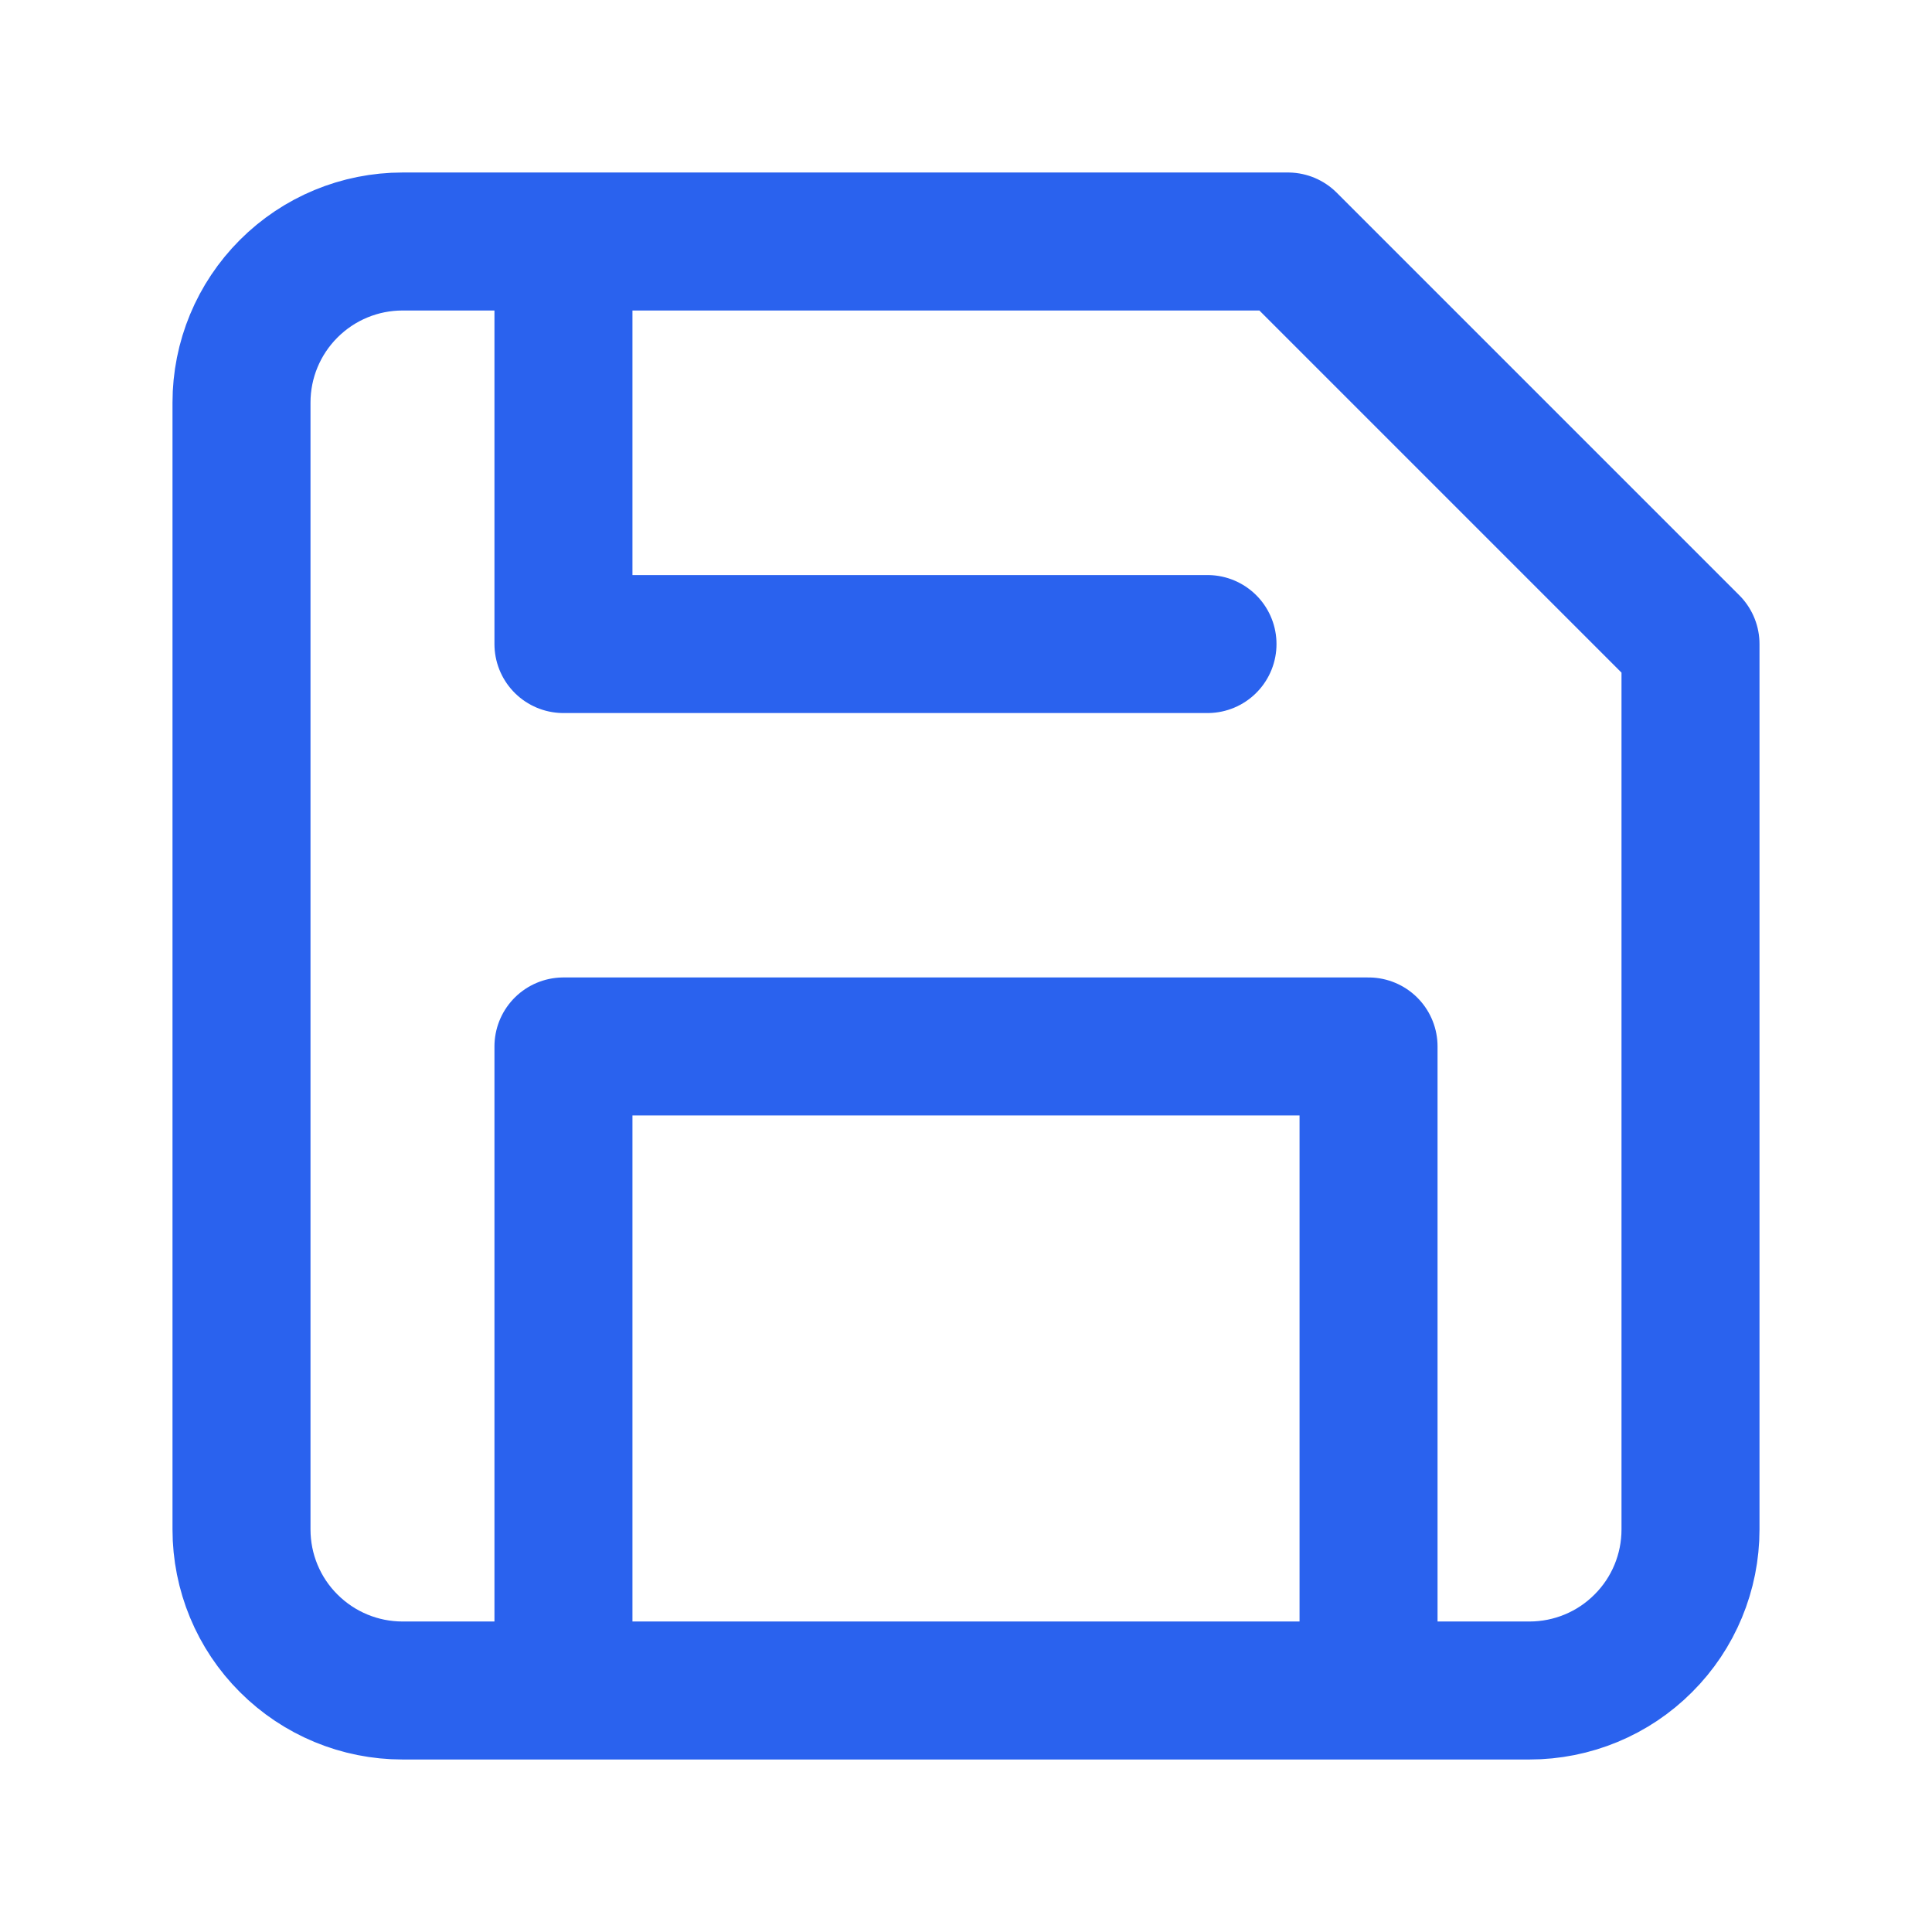
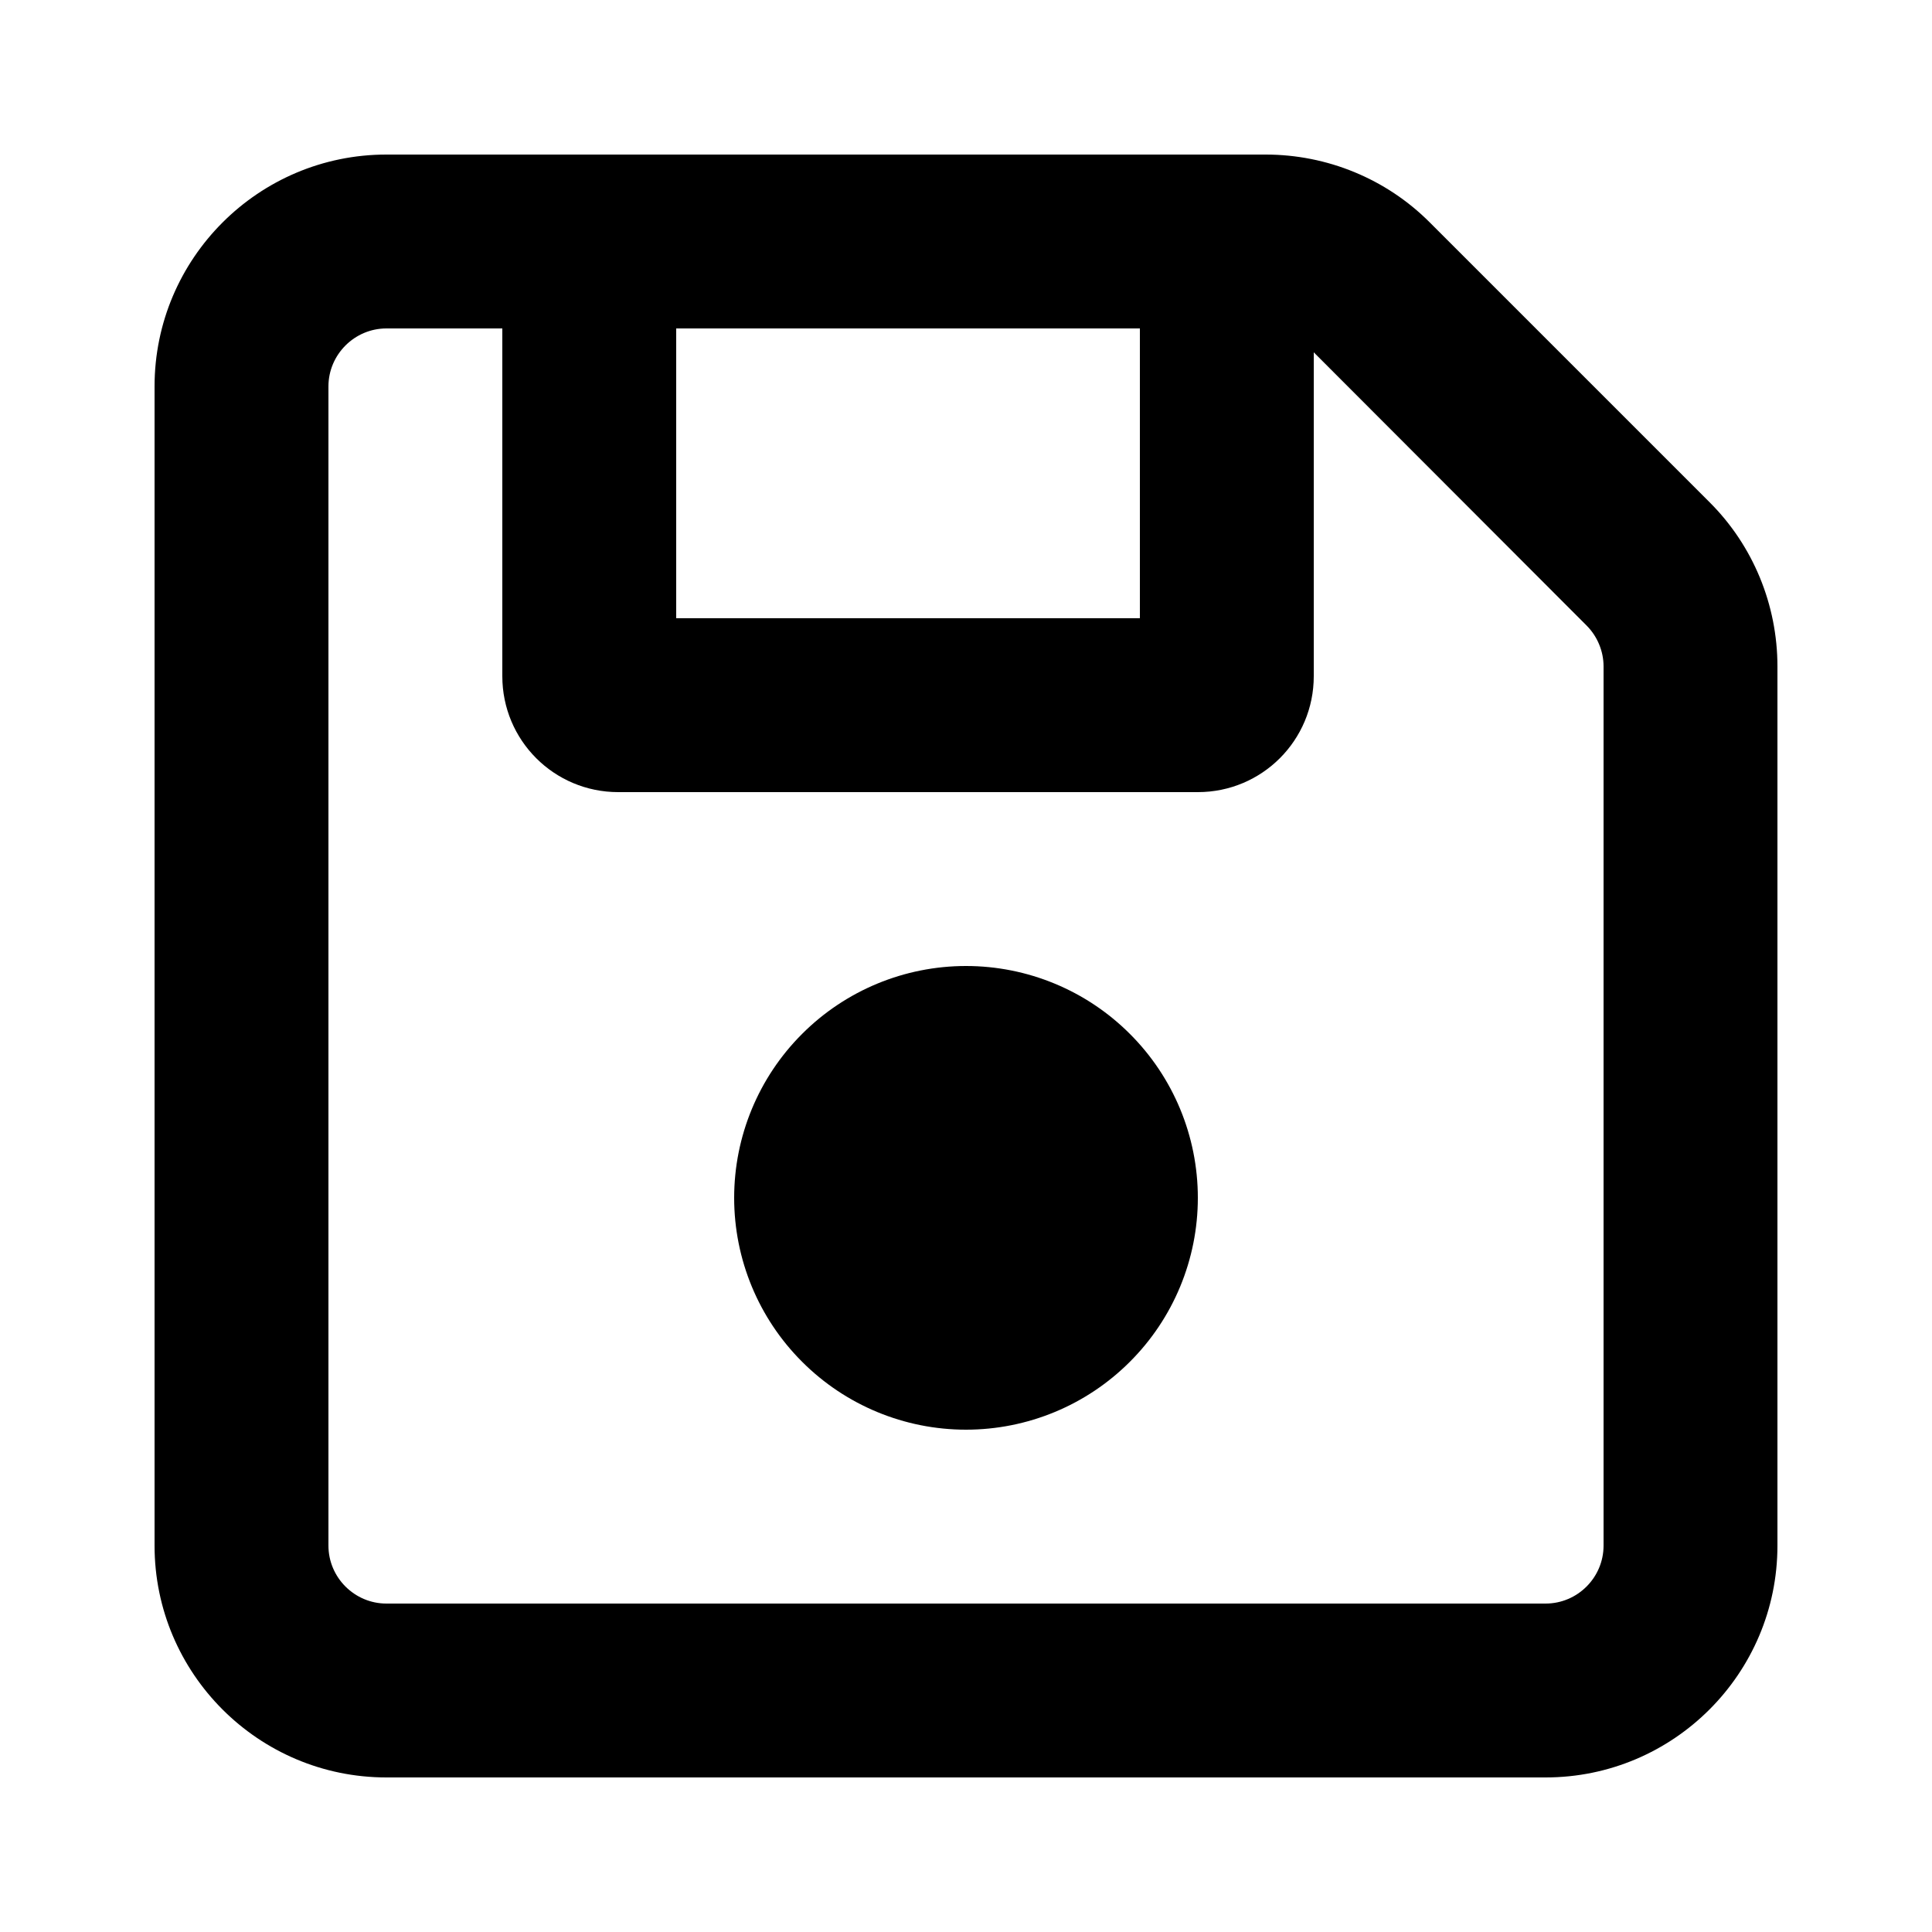
- <svg xmlns="http://www.w3.org/2000/svg" width="14" height="14" viewBox="0 0 14 14" fill="none">
-   <path d="M9.917 12.25V7.583H4.083V12.25M4.083 1.75V4.667H8.75M11.083 12.25H2.917C2.607 12.25 2.311 12.127 2.092 11.908C1.873 11.69 1.75 11.393 1.75 11.083V2.917C1.75 2.607 1.873 2.311 2.092 2.092C2.311 1.873 2.607 1.75 2.917 1.75H9.333L12.25 4.667V11.083C12.25 11.393 12.127 11.69 11.908 11.908C11.69 12.127 11.393 12.25 11.083 12.25Z" stroke="#2A62EE" stroke-linecap="round" stroke-linejoin="round" />
+ <svg xmlns="http://www.w3.org/2000/svg" width="25" height="25" viewBox="0 0 25 25" fill="none">
+   <path d="M5 4.25C4.588 4.25 4.25 4.588 4.25 5V20C4.25 20.413 4.588 20.75 5 20.75H20C20.413 20.75 20.75 20.413 20.75 20V8.623C20.75 8.427 20.67 8.234 20.53 8.094L17 4.559V8.75C17 9.58 16.33 10.25 15.5 10.25H8C7.17 10.25 6.5 9.58 6.5 8.75V4.25H5ZM8.75 4.25V8H14.75V4.25H8.75ZM2 5C2 3.345 3.345 2 5 2H16.377C17.173 2 17.938 2.314 18.5 2.877L22.123 6.5C22.686 7.062 23 7.827 23 8.623V20C23 21.655 21.655 23 20 23H5C3.345 23 2 21.655 2 20V5ZM9.5 15.5C9.5 14.704 9.816 13.941 10.379 13.379C10.941 12.816 11.704 12.5 12.5 12.5C13.296 12.5 14.059 12.816 14.621 13.379C15.184 13.941 15.5 14.704 15.5 15.5C15.5 16.296 15.184 17.059 14.621 17.621C14.059 18.184 13.296 18.5 12.5 18.5C11.704 18.5 10.941 18.184 10.379 17.621C9.816 17.059 9.5 16.296 9.5 15.5Z" fill="black" />
</svg>
